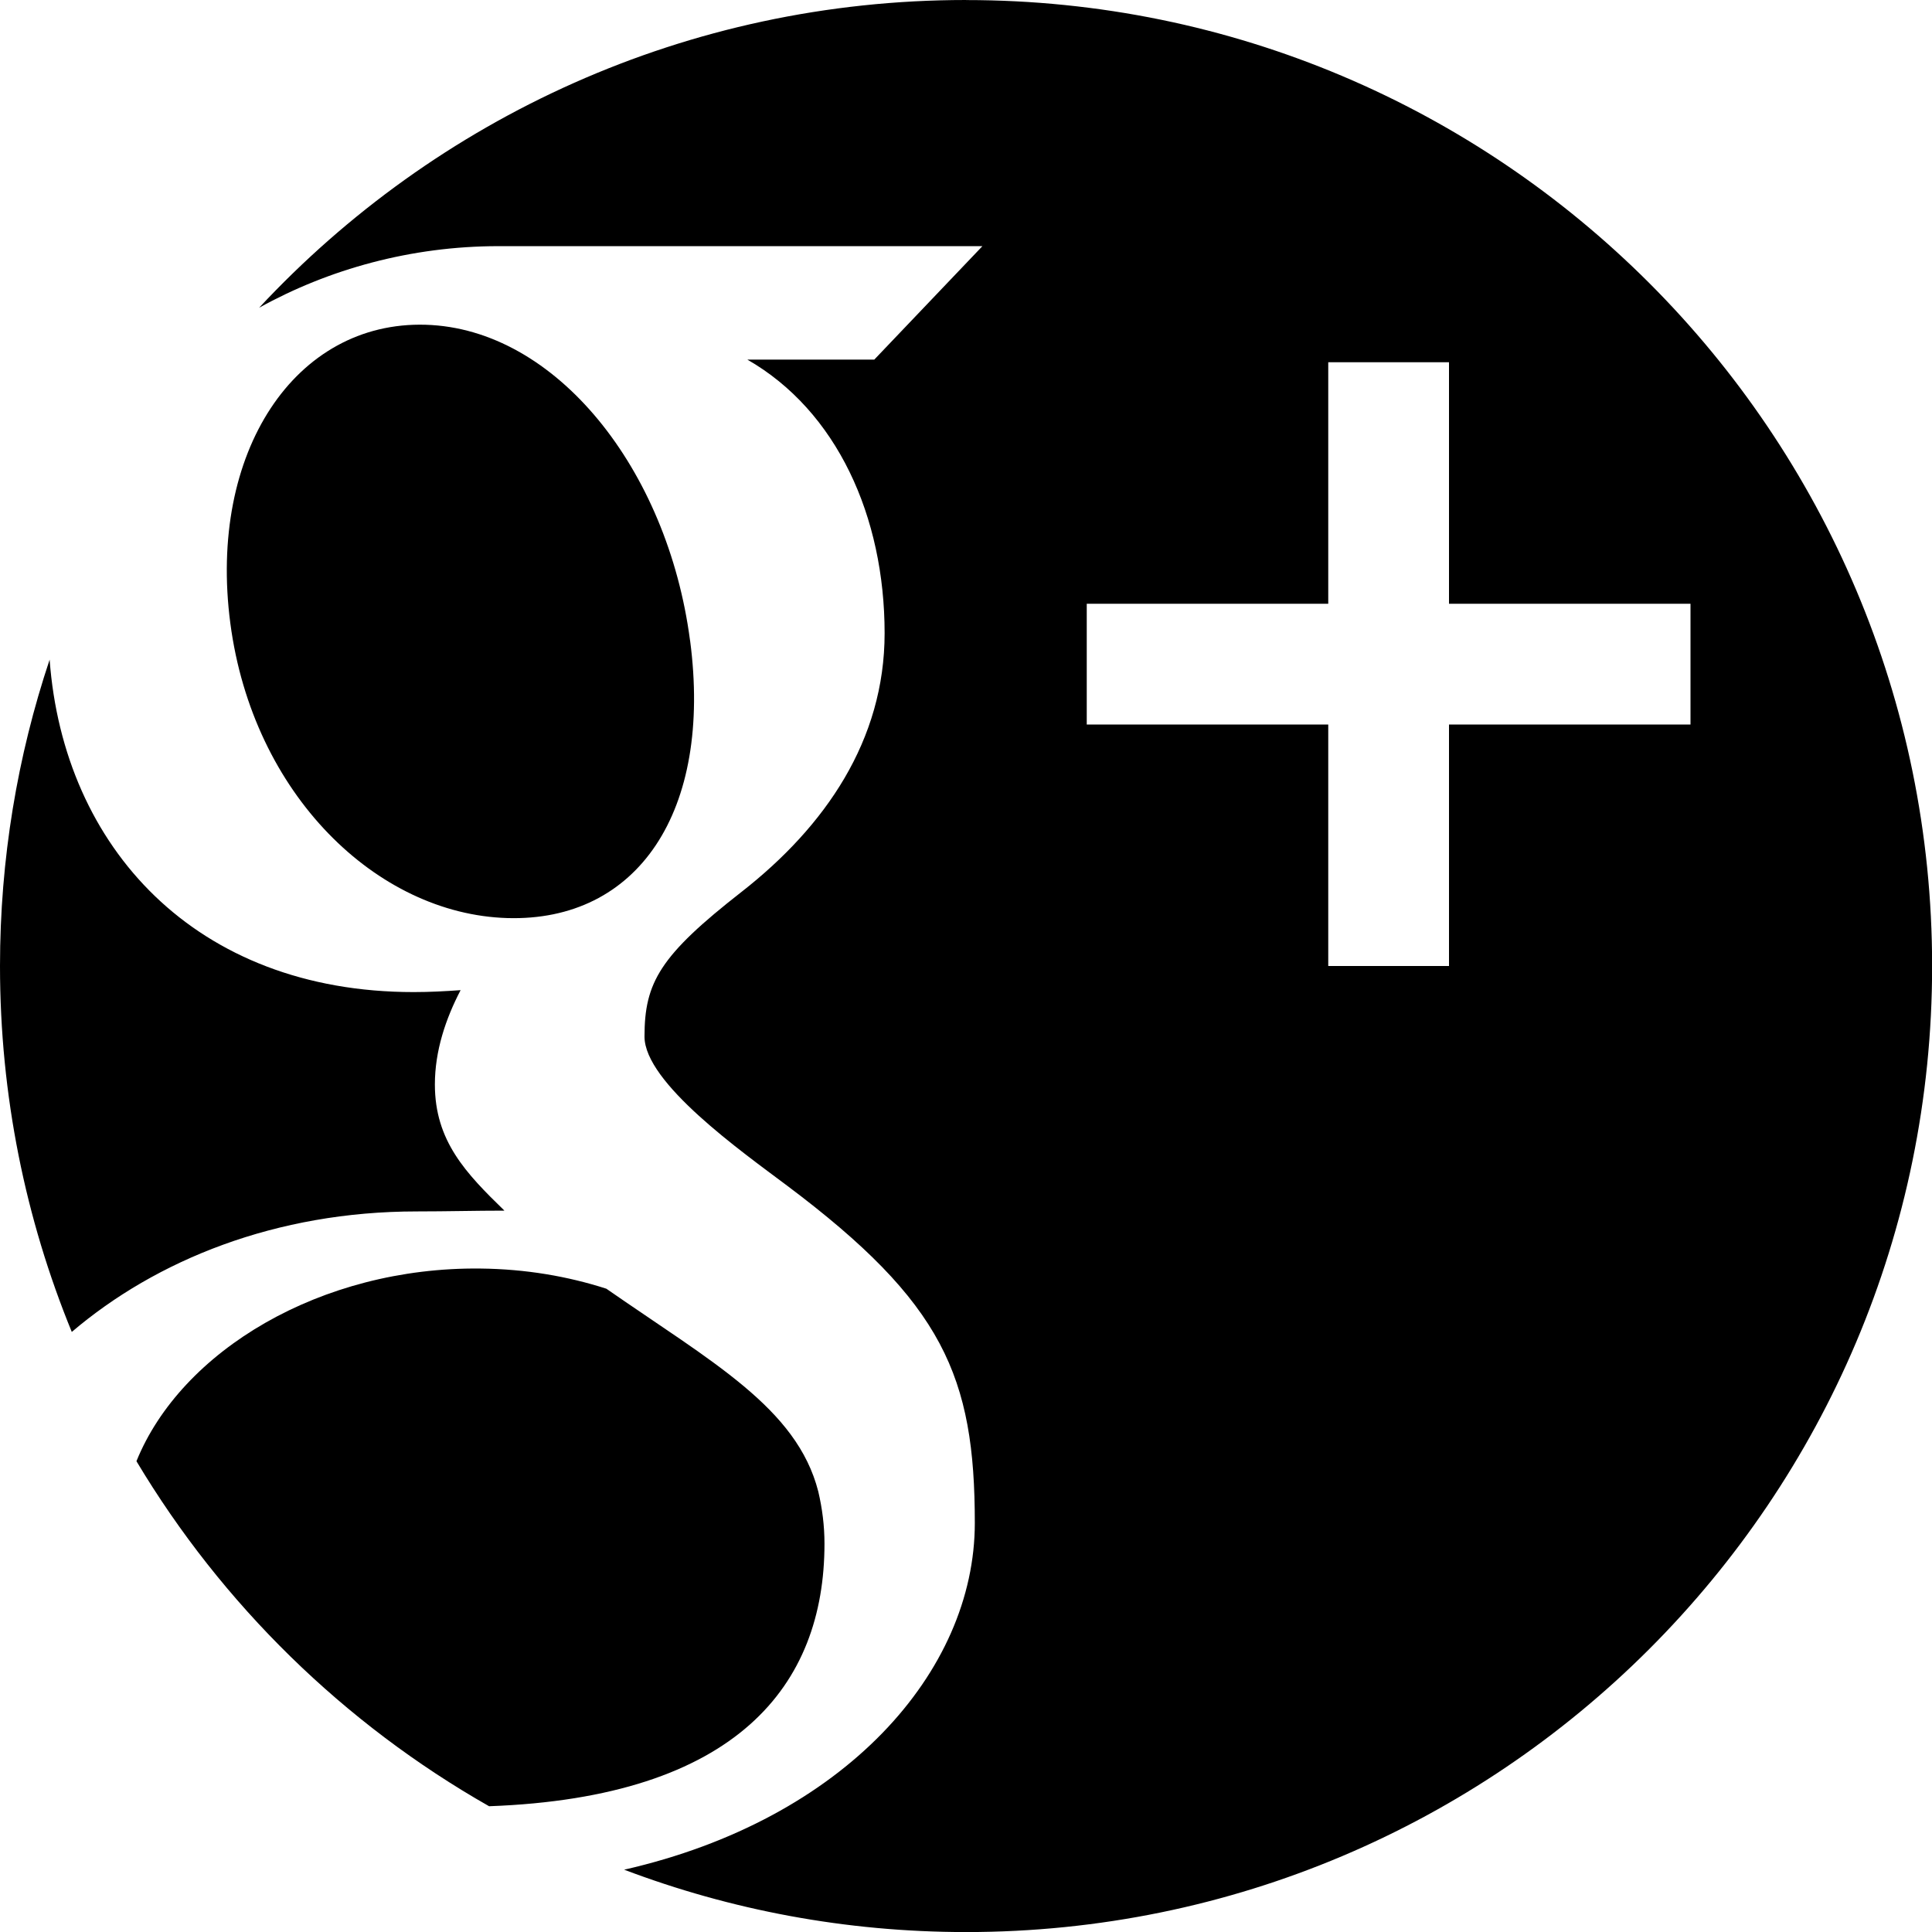
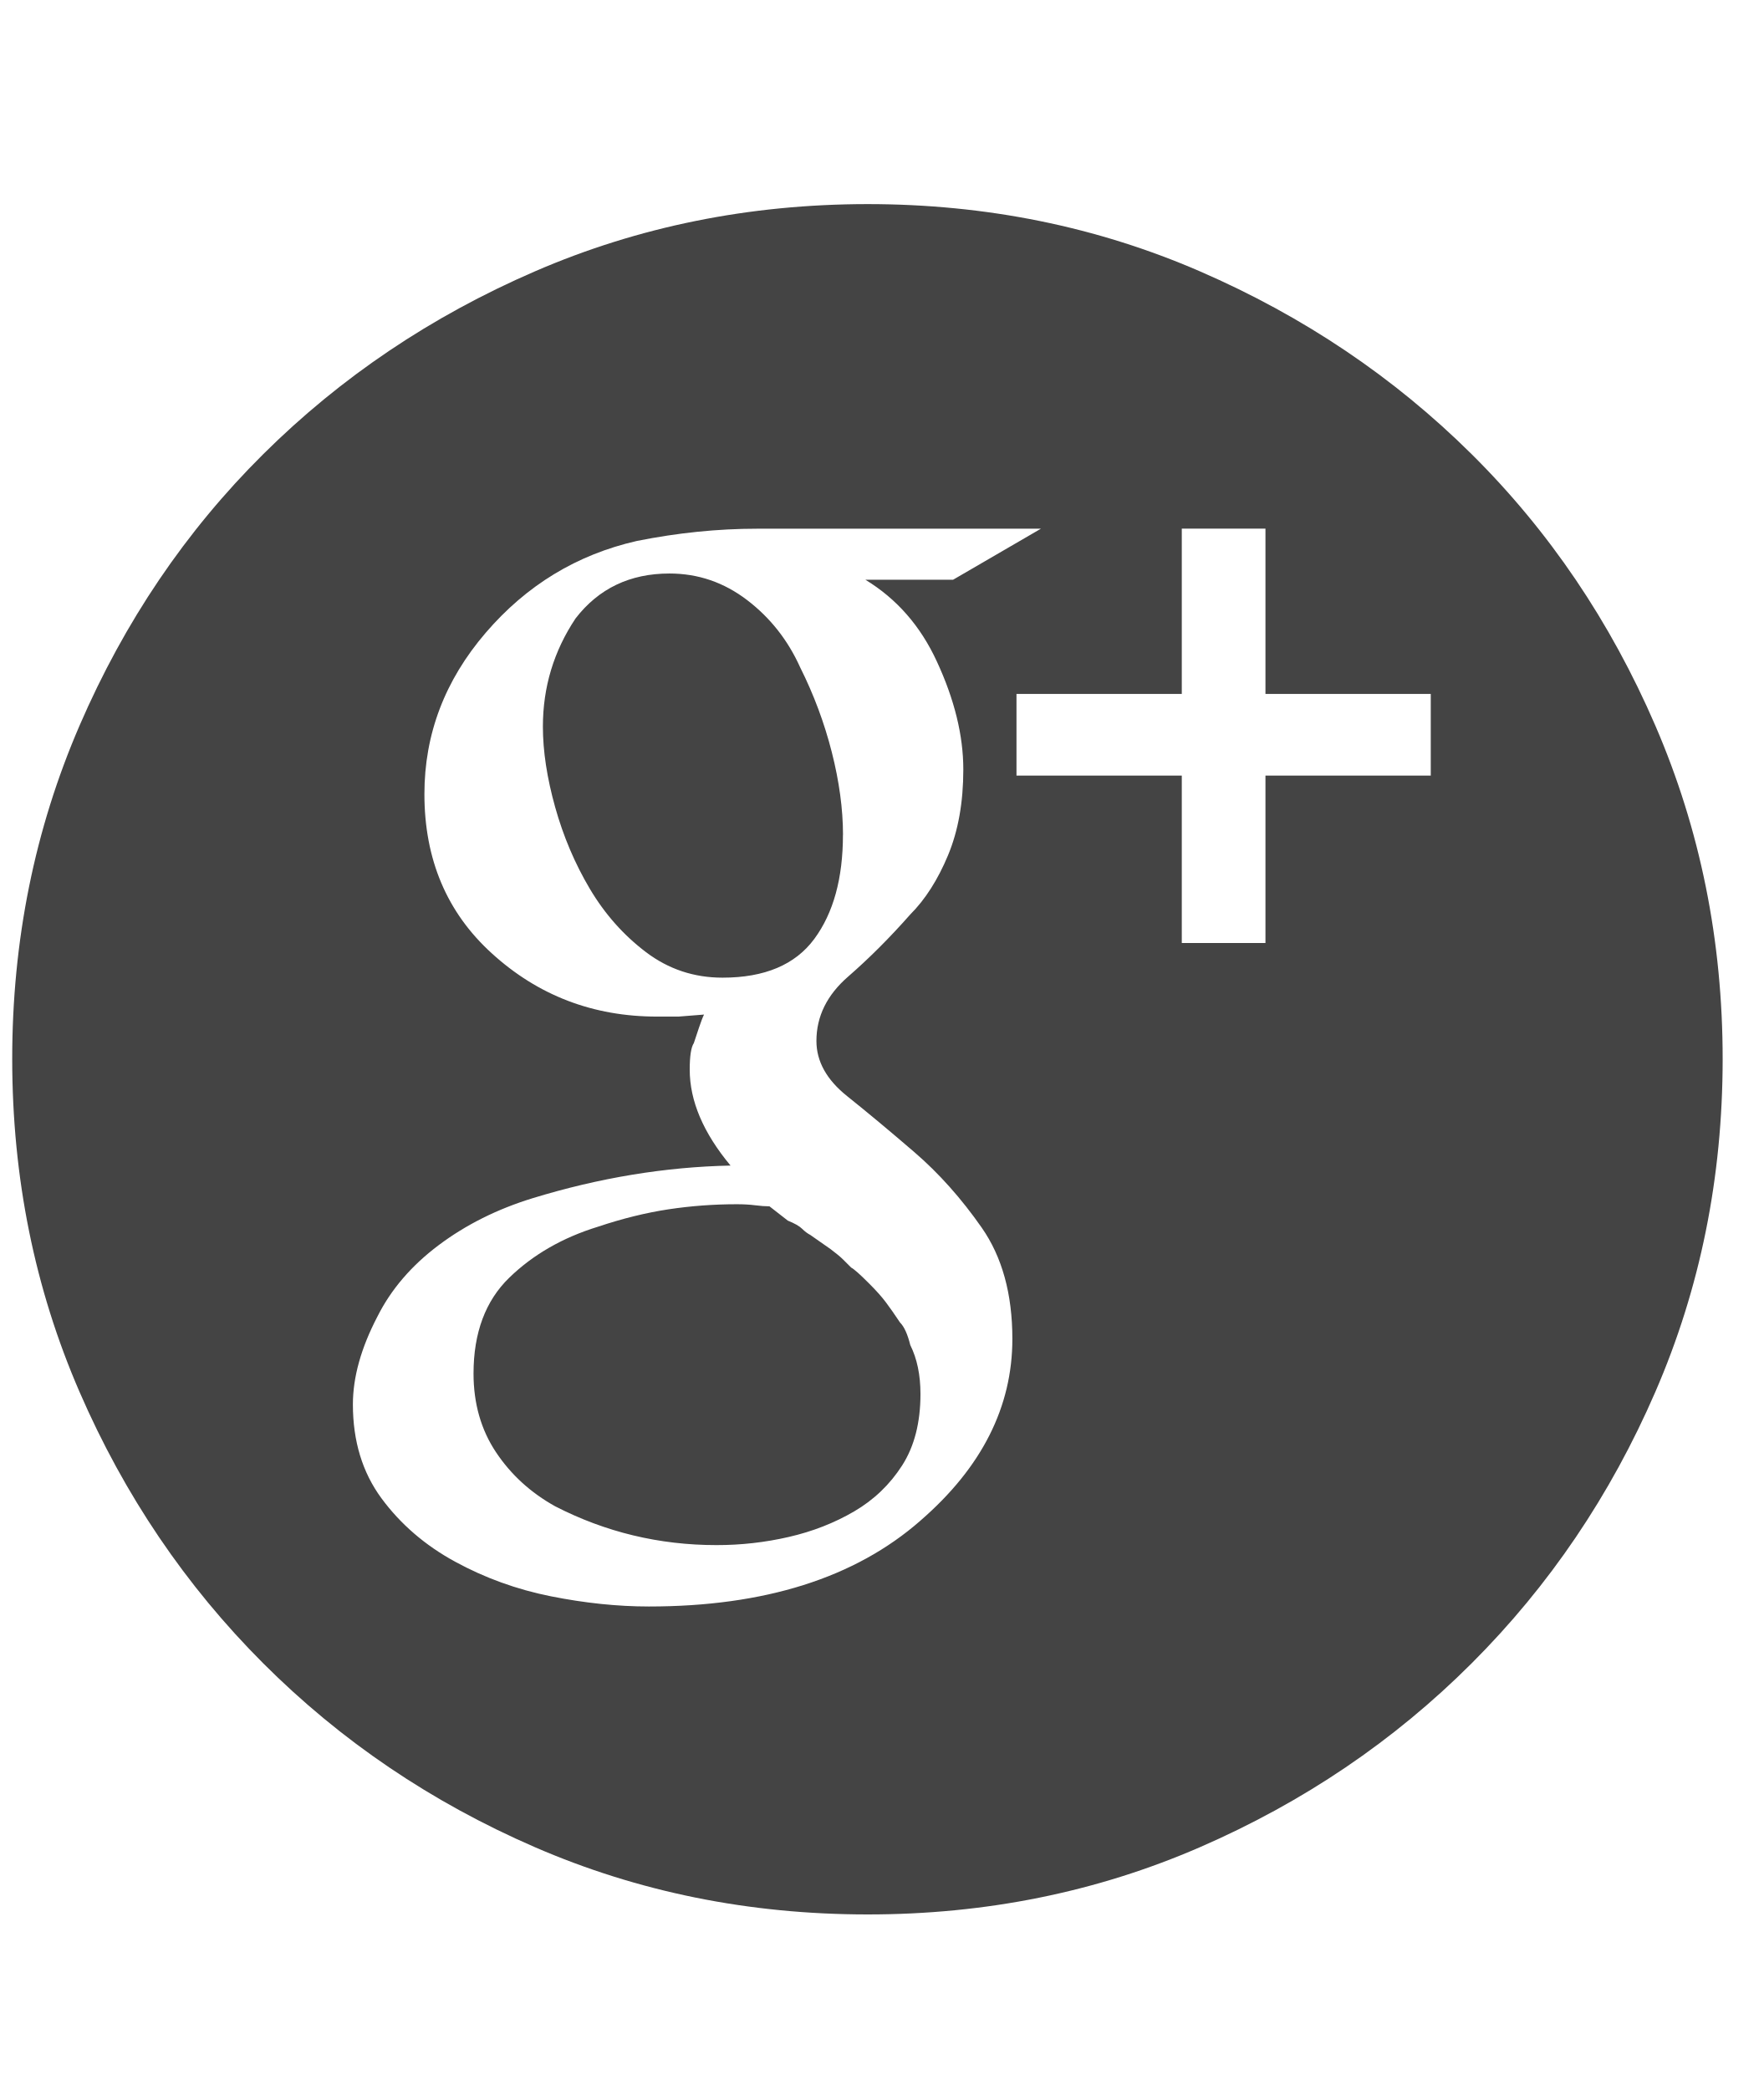
- <svg xmlns="http://www.w3.org/2000/svg" version="1.1" width="32" height="32" viewBox="0 0 32 32">
-   <g id="icomoon-ignore">
- </g>
-   <path d="M13.656 25.568c0 2.346-1.45 4.2-5.555 4.349-2.406-1.368-4.422-3.342-5.841-5.715 0.74-1.828 3.053-3.22 5.697-3.191 0.751 0.008 1.45 0.129 2.086 0.334 1.747 1.215 3.156 1.974 3.51 3.358 0.066 0.28 0.103 0.569 0.103 0.864zM16 0c-4.623 0-8.787 1.962-11.708 5.097 1.154-0.639 2.517-1.020 3.966-1.020 2.096 0 8.014 0 8.014 0l-1.791 1.879h-2.103c1.484 0.85 2.274 2.601 2.274 4.532 0 1.772-0.982 3.199-2.368 4.283-1.352 1.056-1.609 1.499-1.609 2.398 0 0.767 1.616 1.909 2.359 2.467 2.588 1.941 3.112 3.162 3.112 5.59 0 2.46-2.154 4.91-5.808 5.742 1.761 0.667 3.67 1.033 5.664 1.033 8.837 0 16-7.163 16-16s-7.163-16-16-16zM24 12v4h-2v-4h-4v-2h4v-4h2v4h4v2h-4zM11.43 10.608c0.373 2.837-0.87 4.662-3.029 4.598-2.16-0.065-4.213-2.047-4.586-4.883-0.373-2.837 1.076-5.008 3.235-4.944s4.007 2.392 4.379 5.228zM6.903 20.065c-2.334 0-4.316 0.805-5.714 1.996-0.766-1.869-1.189-3.915-1.189-6.060 0-1.774 0.289-3.48 0.822-5.075 0.23 3.108 2.417 5.506 6.030 5.506 0.266 0 0.524-0.014 0.777-0.032-0.248 0.476-0.426 1.006-0.426 1.562 0 0.937 0.515 1.471 1.152 2.090-0.481 0-0.946 0.013-1.454 0.013z" fill="#000000" />
+ <svg xmlns="http://www.w3.org/2000/svg" version="1.1" width="27" height="32" viewBox="0 0 27 32">
+   <path d="M12.906 12.781q0 1-0.438 1.594t-1.406 0.594q-0.656 0-1.172-0.391t-0.859-0.969-0.531-1.25-0.188-1.234q0-0.906 0.5-1.656 0.531-0.688 1.438-0.688 0.656 0 1.188 0.406t0.813 1.031q0.313 0.625 0.484 1.297t0.172 1.266zM13.781 20.25q0.094 0.094 0.156 0.344 0.156 0.313 0.156 0.75 0 0.656-0.281 1.094t-0.734 0.703-1 0.391-1.109 0.125q-1.313 0-2.469-0.594-0.563-0.313-0.906-0.828t-0.344-1.203q0-0.938 0.547-1.469t1.359-0.781q0.563-0.188 1.078-0.266t1.047-0.078q0.156 0 0.281 0.016t0.219 0.016l0.281 0.219q0.156 0.063 0.219 0.125t0.125 0.094l0.313 0.219q0.125 0.094 0.188 0.156l0.125 0.125q0.063 0.031 0.281 0.25 0.156 0.156 0.25 0.281t0.219 0.313zM13.281 3.125q2.719 0 5.094 1.031t4.156 2.797 2.813 4.156 1.031 5.109-1.031 5.094-2.813 4.156-4.156 2.813-5.094 1.031-5.094-1.031-4.156-2.813-2.813-4.156-1.031-5.094 1.031-5.109 2.813-4.156 4.156-2.797 5.094-1.031zM14.094 23.281q1.406-1.219 1.406-2.781 0-1.031-0.469-1.703t-1.031-1.156-1.031-0.859-0.469-0.844q0-0.563 0.484-0.984t0.953-0.953q0.344-0.344 0.578-0.906t0.234-1.313q0-0.781-0.406-1.656-0.375-0.813-1.094-1.25h1.344l1.344-0.781h-4.344q-0.906 0-1.844 0.188-1.375 0.313-2.313 1.406t-0.938 2.469q0 1.5 1.031 2.438 1.063 0.969 2.531 0.969h0.328t0.391-0.031q-0.031 0.063-0.078 0.203l-0.078 0.234q-0.063 0.094-0.063 0.406 0 0.719 0.625 1.469-1.5 0.031-3.031 0.5-0.813 0.25-1.438 0.719t-0.938 1.094q-0.375 0.719-0.375 1.344 0 0.844 0.438 1.438t1.125 0.969 1.469 0.531 1.5 0.156q2.656 0 4.156-1.313zM21.906 10.625h-2.531v-2.531h-1.281v2.531h-2.531v1.25h2.531v2.563h1.281v-2.563h2.531v-1.25z" fill="#444444" />
</svg>
